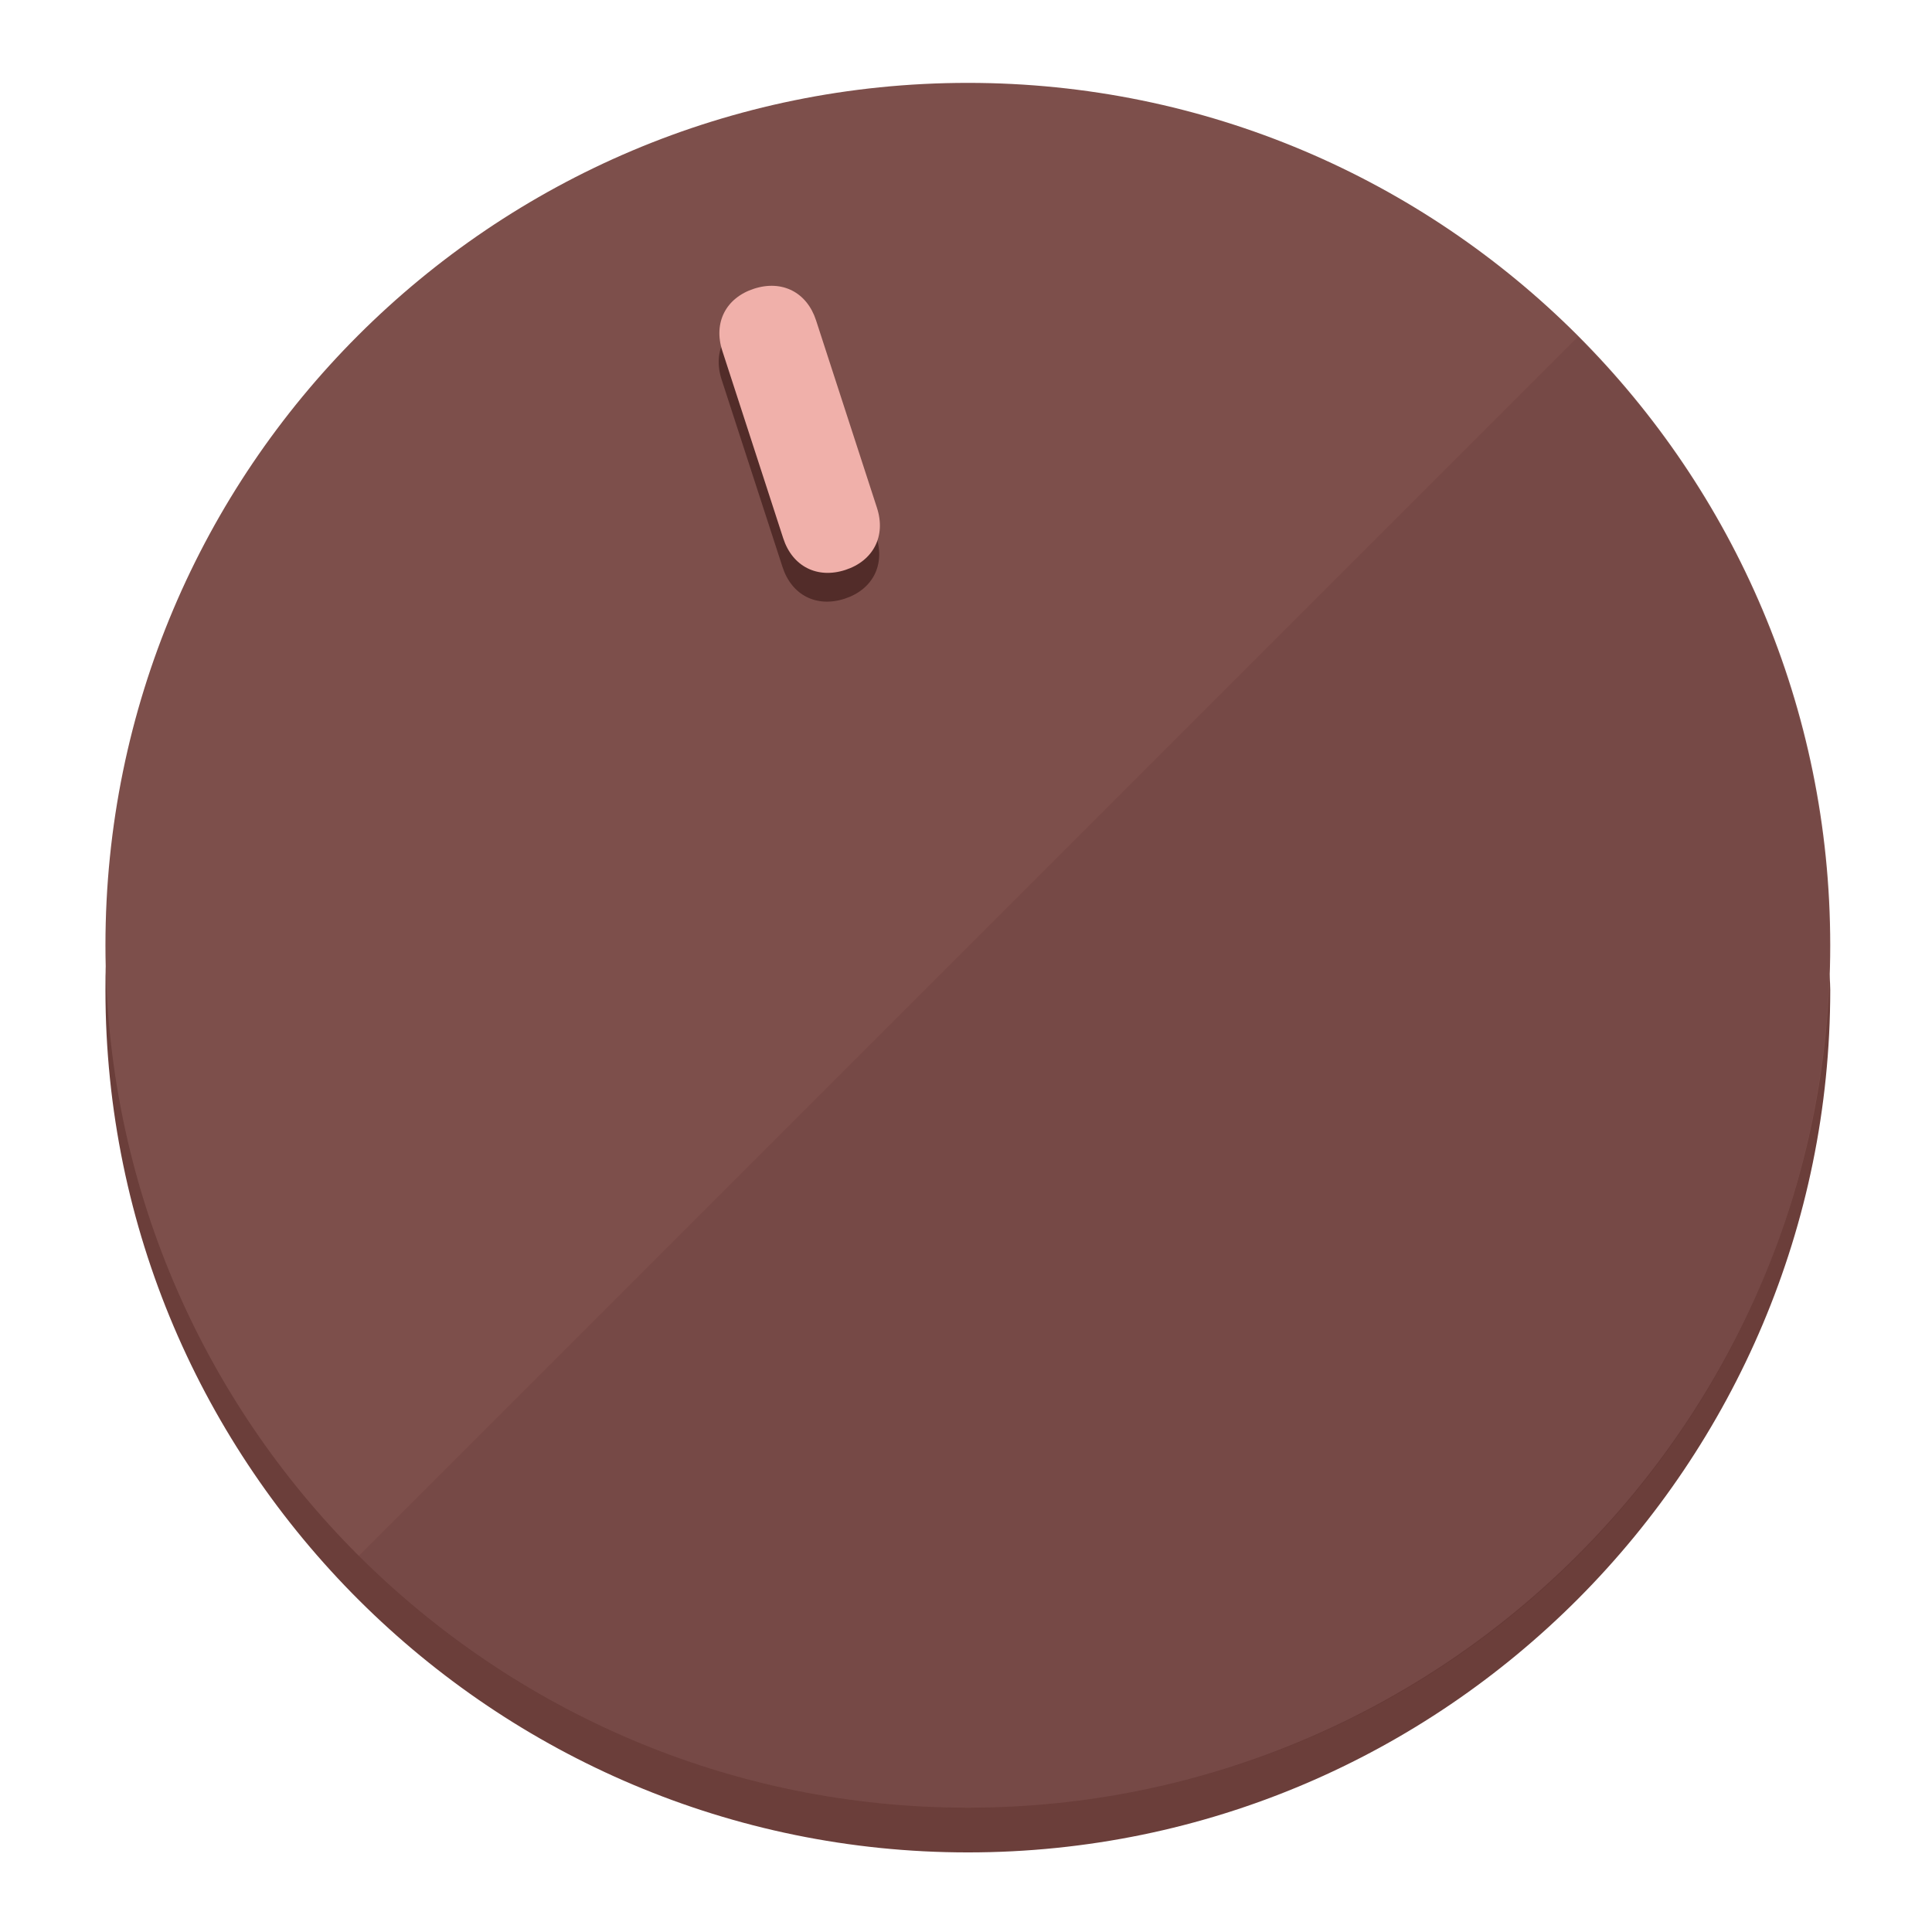
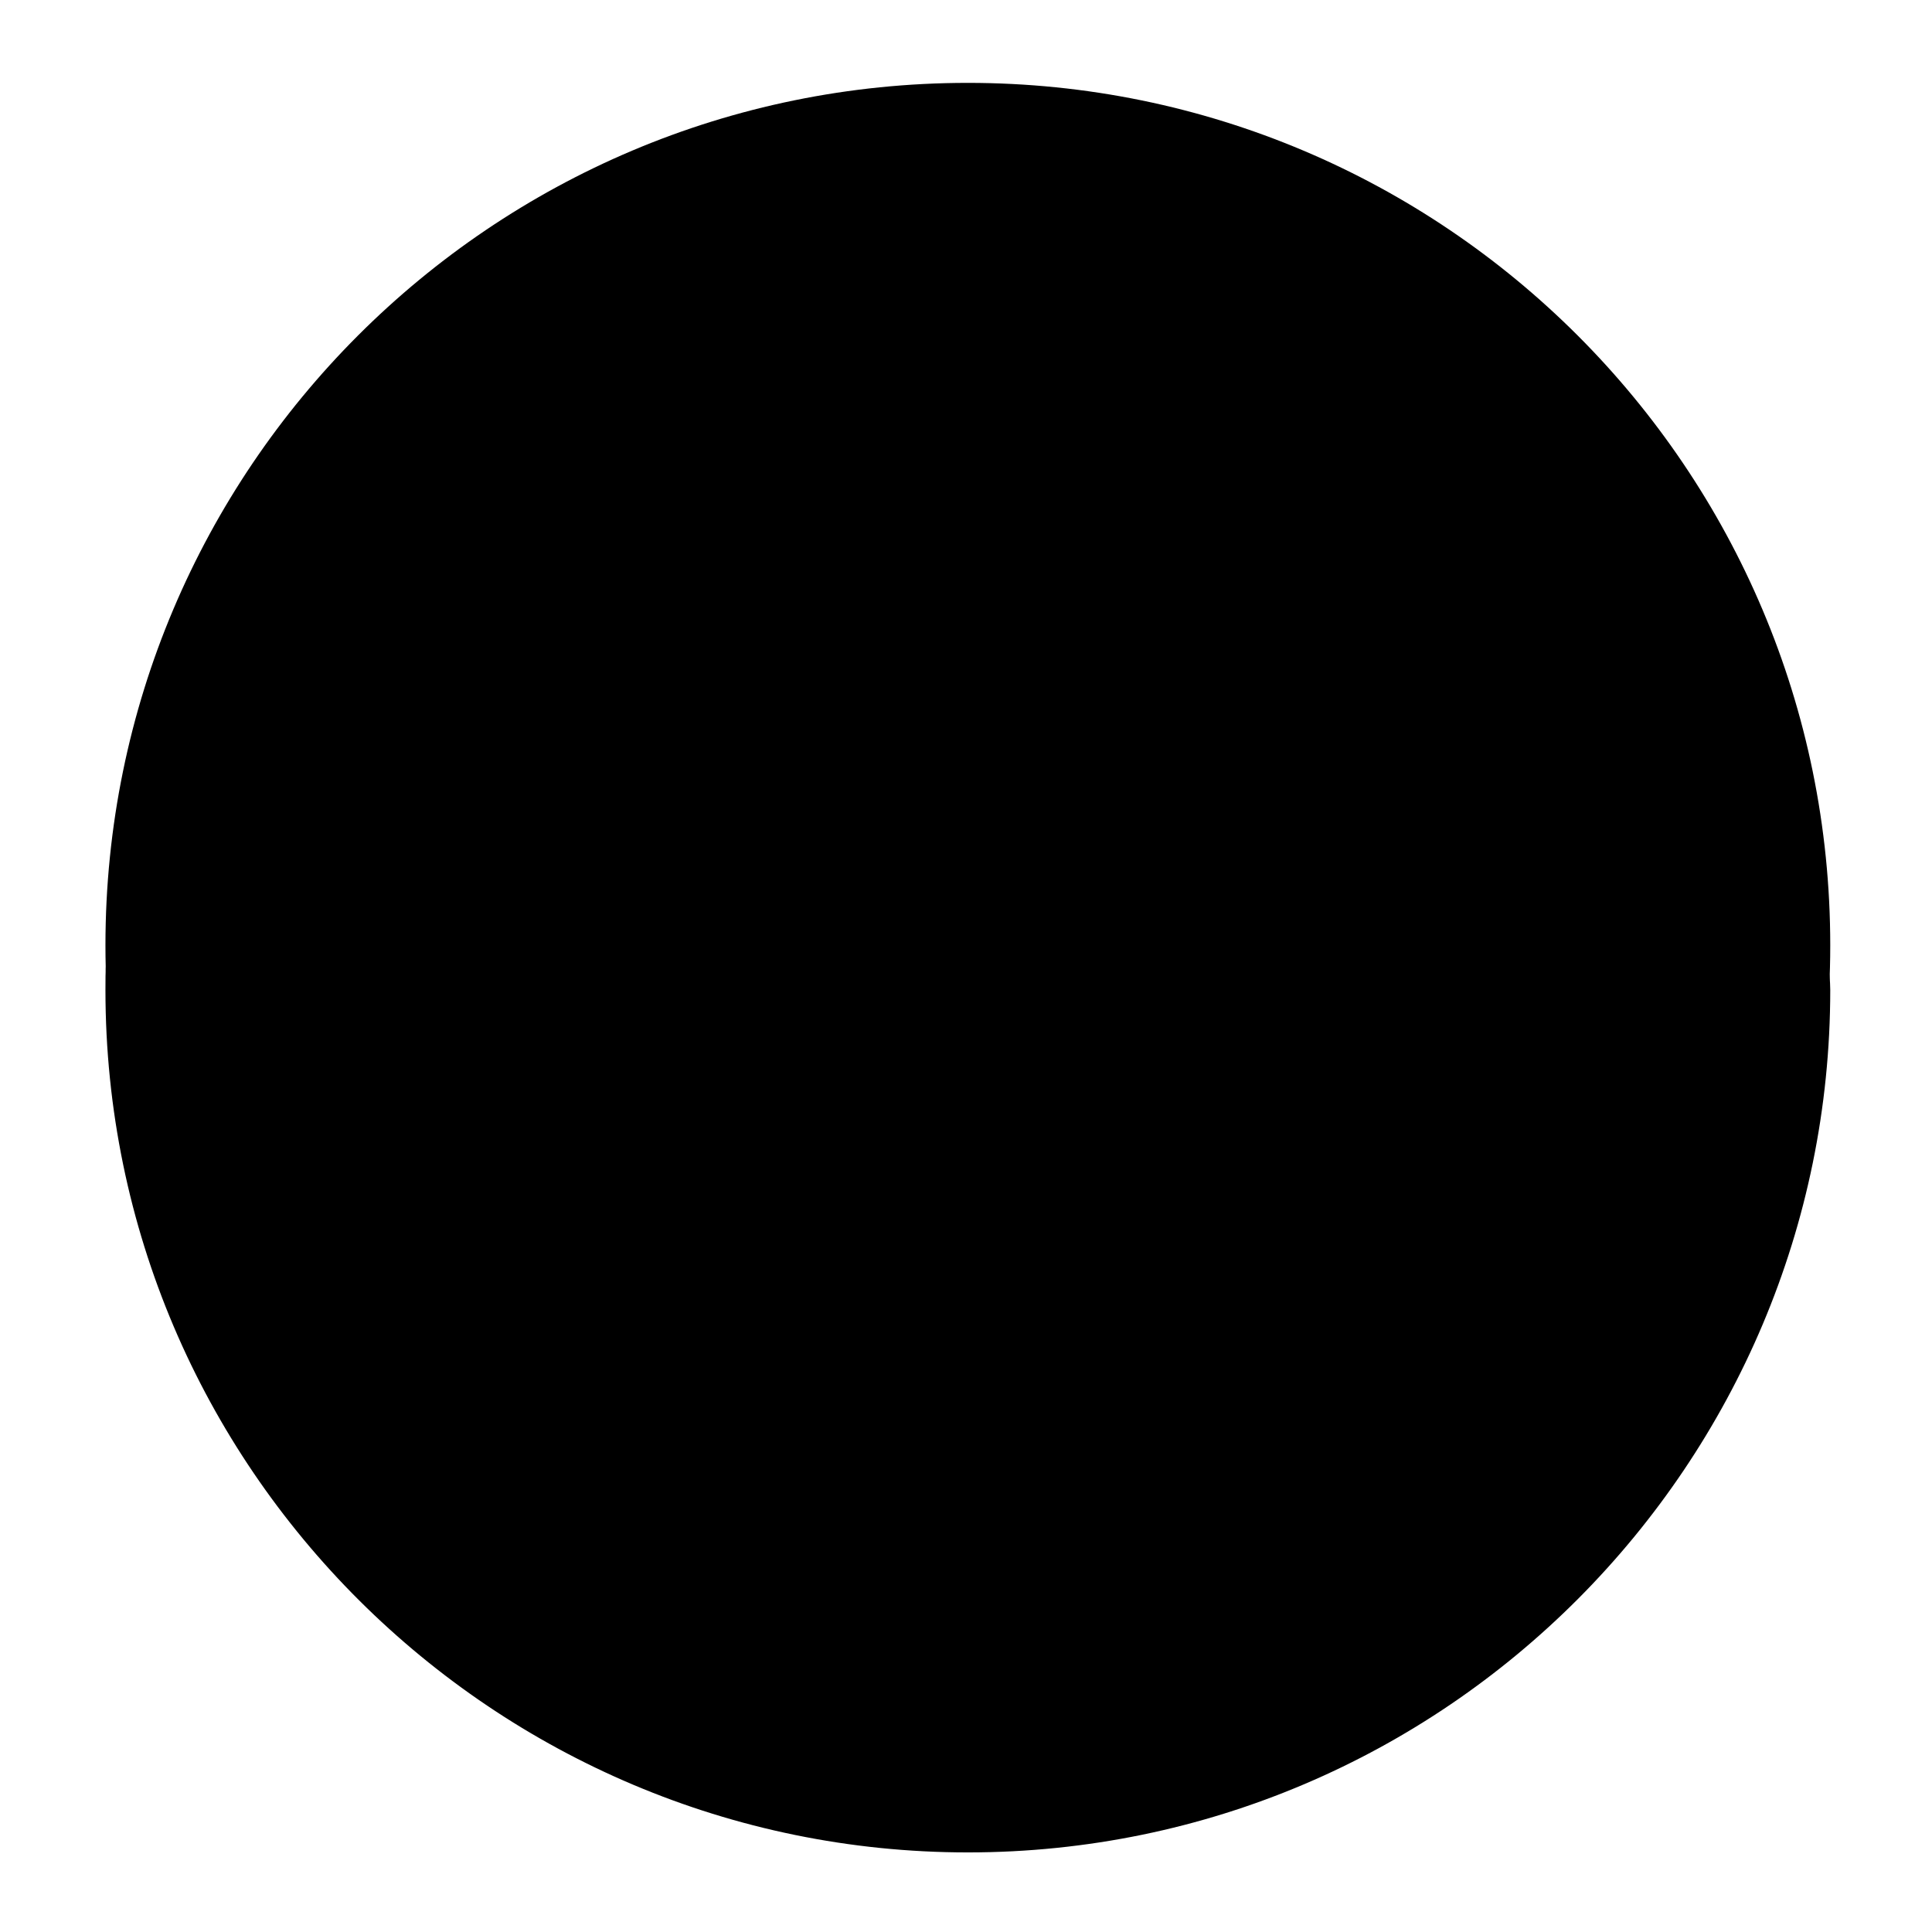
<svg xmlns="http://www.w3.org/2000/svg" height="120px" width="120px" version="1.1" id="Layer_1" viewBox="0 0 496.8 496.8" xml:space="preserve">
  <defs id="defs23" />
  <g id="g3158">
-     <path style="display:inline;fill:#6B3E3A;fill-opacity:1;stroke-width:1.584" d="m 248.875,445.92 c 116.582,0 212.89,-91.238 220.493,-205.286 0,5.069 1.267,8.87 1.267,13.939 0,121.651 -98.842,221.76 -221.76,221.76 -121.651,0 -221.76,-98.842 -221.76,-221.76 0,-5.069 0,-8.87 1.267,-13.939 7.603,114.048 103.91,205.286 220.493,205.286 z" id="path8" />
-     <circle style="display:inline;fill:#7D4F4B;fill-opacity:1;stroke-width:1.584" cx="248.875" cy="243.071" r="221.76" id="circle12" />
-     <path style="display:inline;fill:#522C29;fill-opacity:0.154;stroke-width:1.587" d="m 405.744,86.606 c 86.308,86.308 86.308,227.193 0,313.5 -86.308,86.308 -227.193,86.308 -313.5,0" id="path14" />
+     <path style="display:inline;fill:#;fill-opacity:1;stroke-width:1.584" d="m 248.875,445.92 c 116.582,0 212.89,-91.238 220.493,-205.286 0,5.069 1.267,8.87 1.267,13.939 0,121.651 -98.842,221.76 -221.76,221.76 -121.651,0 -221.76,-98.842 -221.76,-221.76 0,-5.069 0,-8.87 1.267,-13.939 7.603,114.048 103.91,205.286 220.493,205.286 z" id="path8" />
+     <circle style="display:inline;fill:#;fill-opacity:1;stroke-width:1.584" cx="248.875" cy="243.071" r="221.76" id="circle12" />
+     <path style="display:inline;fill:#;fill-opacity:0.154;stroke-width:1.587" d="m 405.744,86.606 c 86.308,86.308 86.308,227.193 0,313.5 -86.308,86.308 -227.193,86.308 -313.5,0" id="path14" />
  </g>
  <g id="g3198">
    <circle style="display:none;fill:#000000;fill-opacity:0;stroke-width:1.584" cx="161.035" cy="308.441" r="221.76" id="circle12-3" transform="rotate(-18)" />
-     <path style="display:inline;fill:#522C29;fill-opacity:1;stroke-width:1.584" d="m 225.329,137.988 c 2.35,7.231 -0.905,13.618 -8.136,15.968 v 0 c -7.231,2.35 -13.618,-0.905 -15.968,-8.136 L 185.562,97.613 c -2.349,-7.231 0.905,-13.618 8.136,-15.968 v 0 c 7.231,-2.35 13.618,0.905 15.968,8.136 z" id="path3789" />
-     <path style="display:inline;fill:#F0B0AA;stroke-width:1.584" d="m 225.506,130.588 c 2.35,7.231 -0.905,13.618 -8.136,15.968 v 0 c -7.231,2.35 -13.618,-0.905 -15.968,-8.136 L 185.739,90.213 c -2.35,-7.231 0.905,-13.618 8.136,-15.968 v 0 c 7.231,-2.35 13.618,0.905 15.968,8.136 z" id="path915" />
+     <path style="display:inline;fill:#;fill-opacity:1;stroke-width:1.584" d="m 225.329,137.988 c 2.35,7.231 -0.905,13.618 -8.136,15.968 v 0 c -7.231,2.35 -13.618,-0.905 -15.968,-8.136 L 185.562,97.613 c -2.349,-7.231 0.905,-13.618 8.136,-15.968 v 0 c 7.231,-2.35 13.618,0.905 15.968,8.136 z" id="path3789" />
+     <path style="display:inline;fill:#;stroke-width:1.584" d="m 225.506,130.588 c 2.35,7.231 -0.905,13.618 -8.136,15.968 v 0 c -7.231,2.35 -13.618,-0.905 -15.968,-8.136 L 185.739,90.213 c -2.35,-7.231 0.905,-13.618 8.136,-15.968 v 0 c 7.231,-2.35 13.618,0.905 15.968,8.136 z" id="path915" />
  </g>
</svg>
